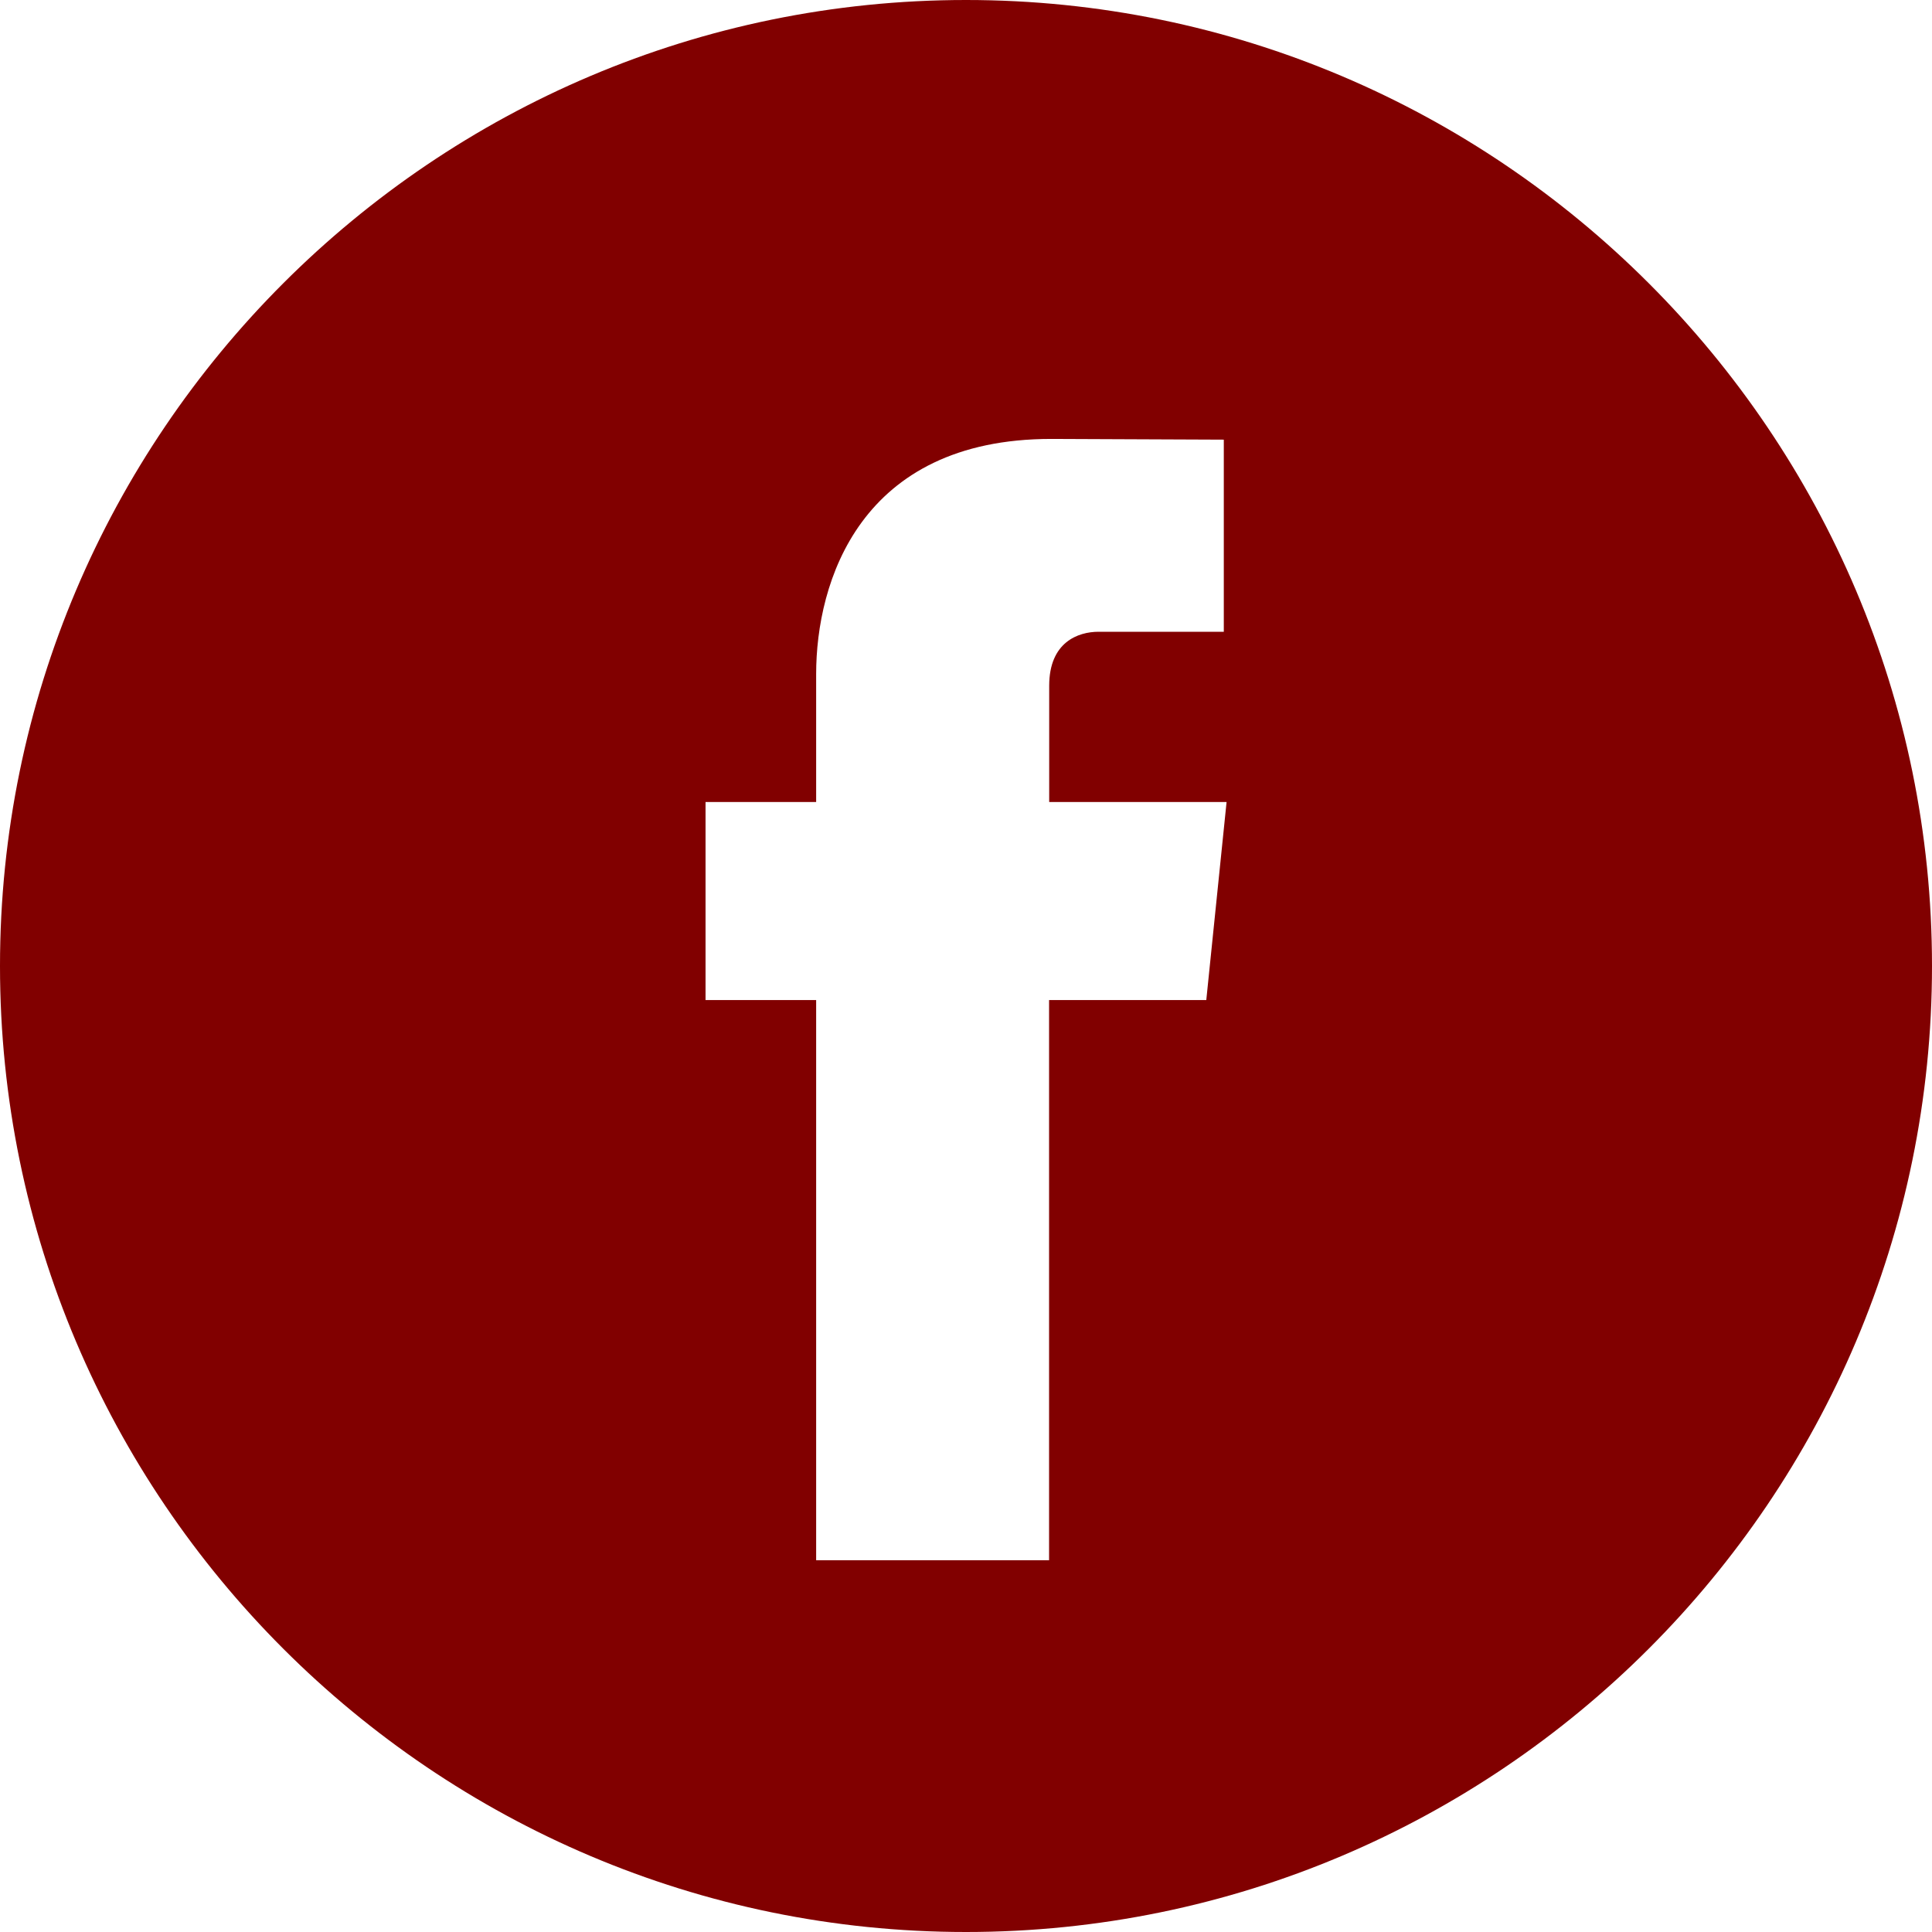
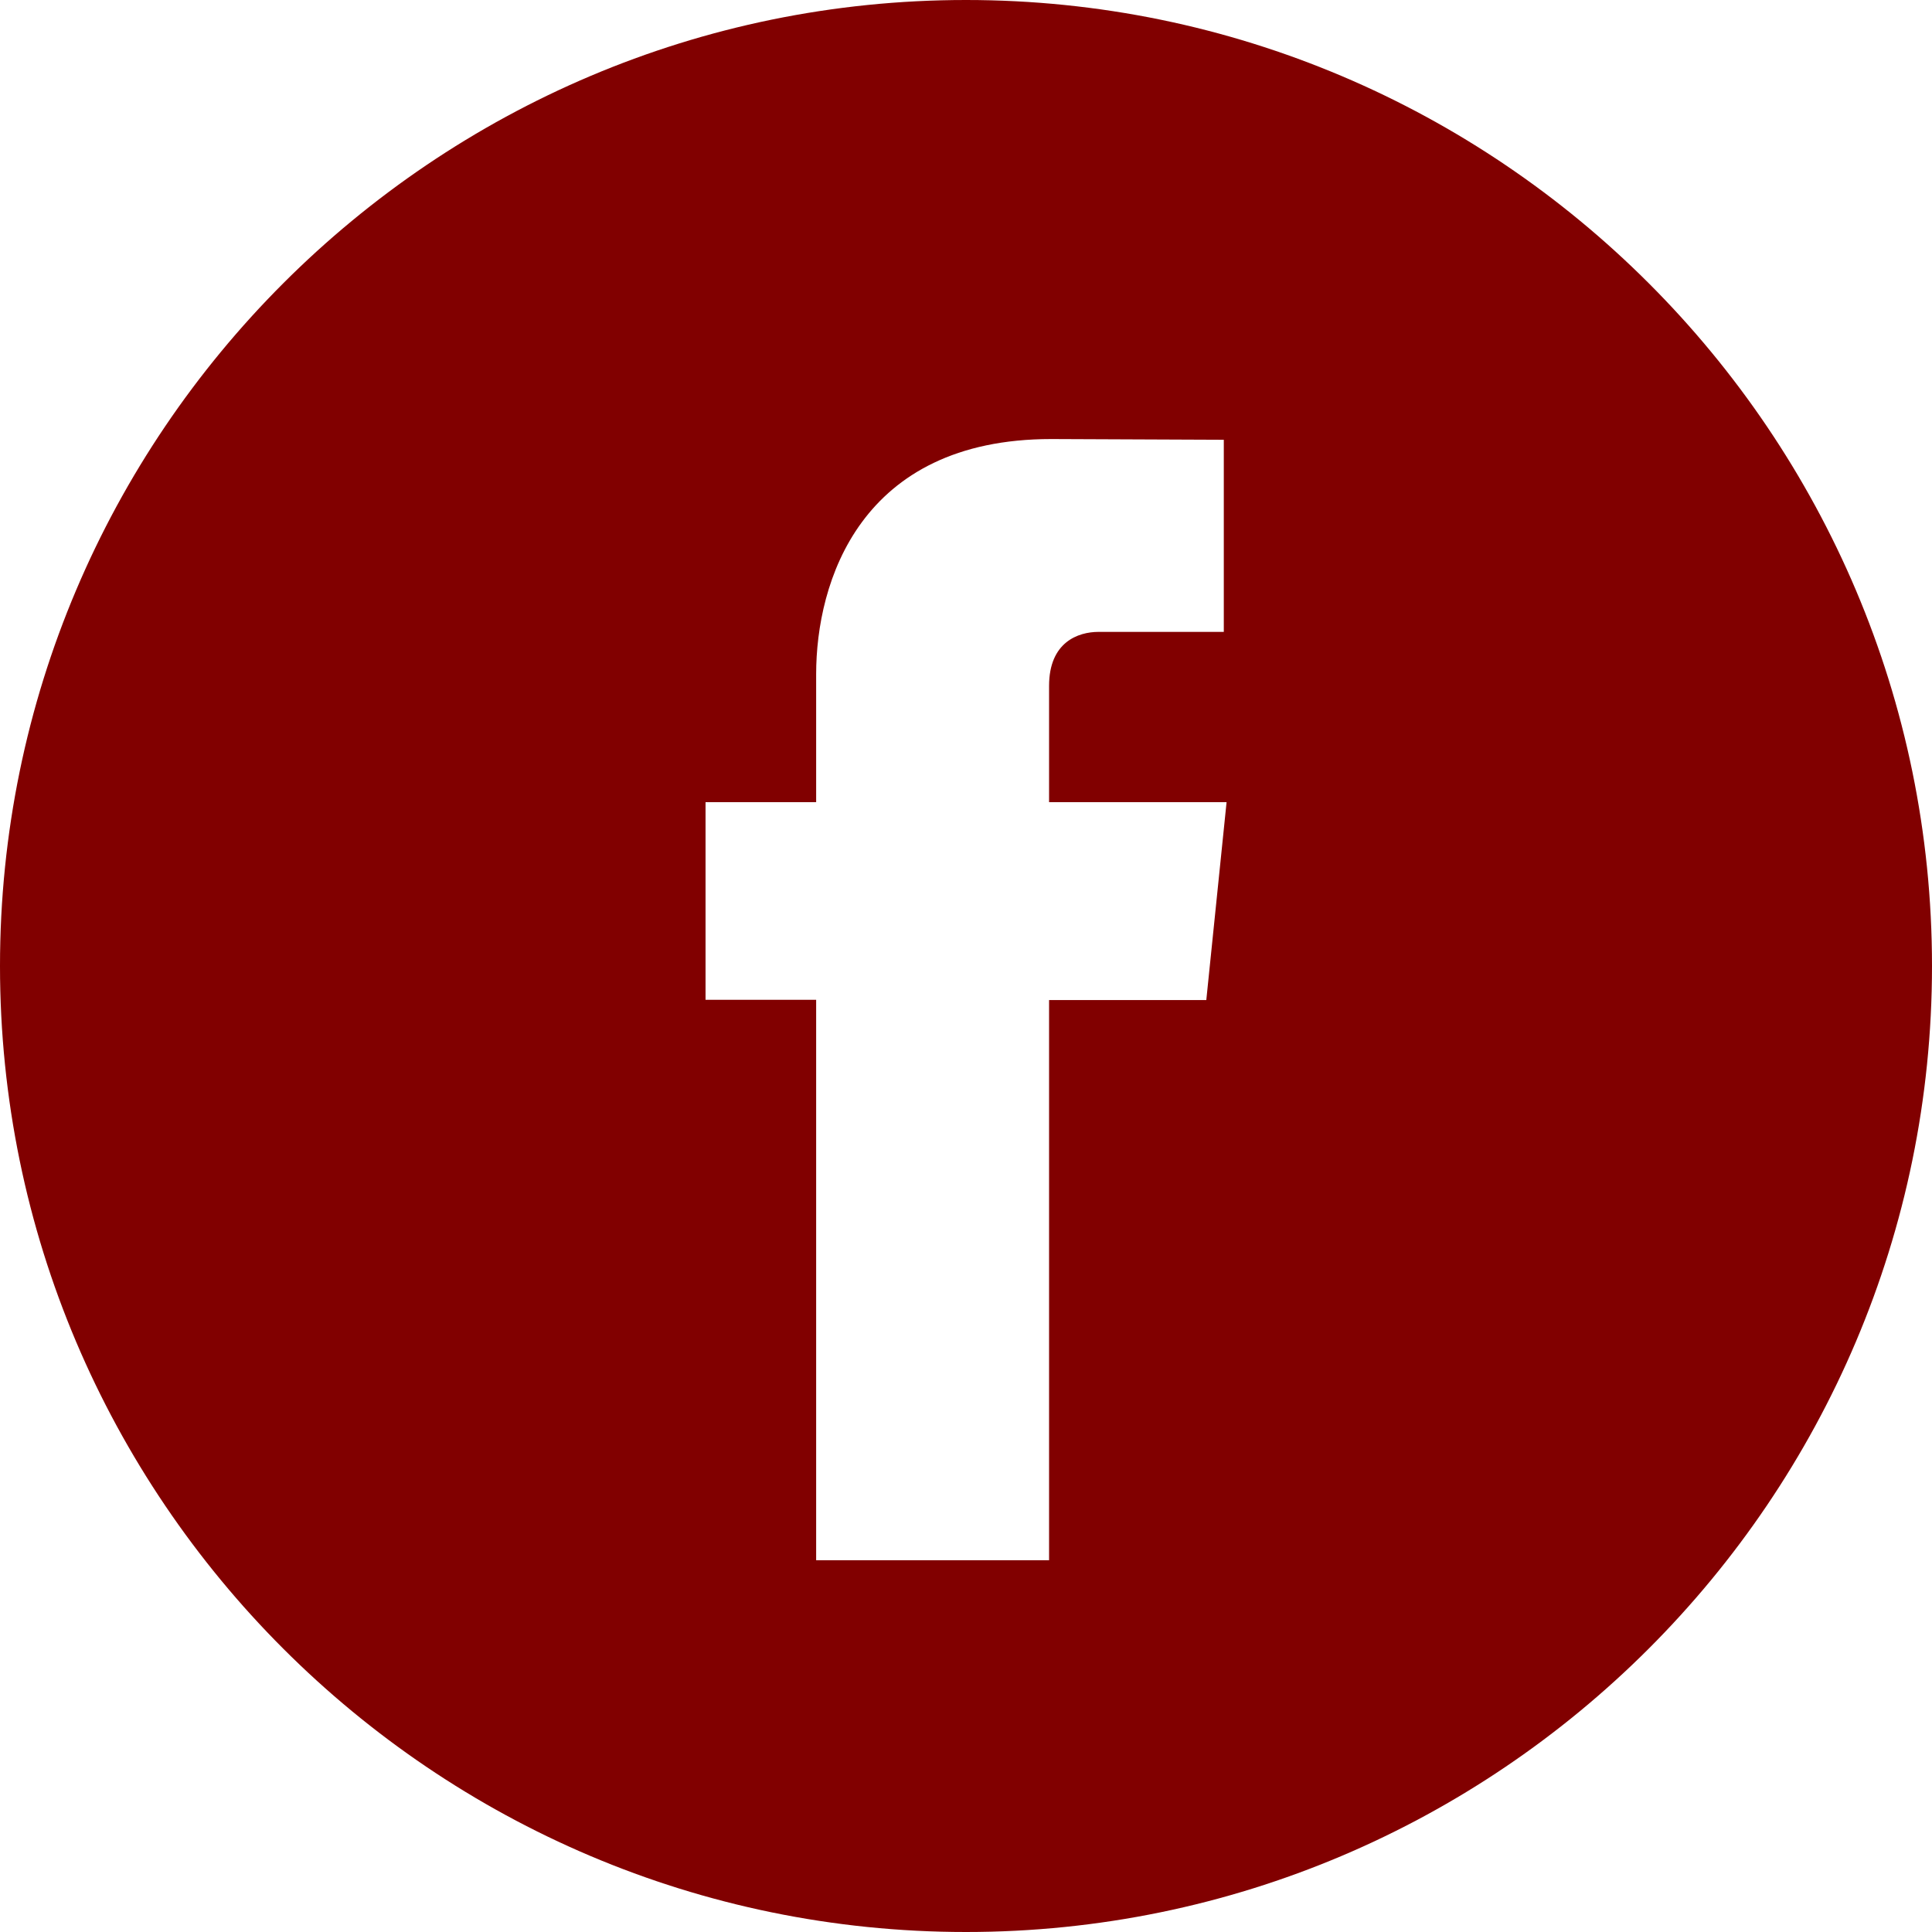
- <svg xmlns="http://www.w3.org/2000/svg" width="16" height="16" viewBox="0 0 16 16" fill="none">
-   <path fill-rule="evenodd" clip-rule="evenodd" d="M8 0C3.589 0 0 3.589 0 8C0 12.411 3.589 16 8 16C12.411 16 16 12.411 16 8C16 3.589 12.412 0 8 0ZM9.99 8.282H8.688C8.688 10.361 8.688 12.921 8.688 12.921H6.759C6.759 12.921 6.759 10.386 6.759 8.282H5.843V6.642H6.759V5.582C6.759 4.822 7.12 3.635 8.706 3.635L10.135 3.641V5.232C10.135 5.232 9.266 5.232 9.098 5.232C8.929 5.232 8.689 5.317 8.689 5.679V6.642H10.158L9.99 8.282Z" fill="#810000" />
+ <svg xmlns="http://www.w3.org/2000/svg" width="16" height="16" fill="none">
+   <path fill-rule="evenodd" clip-rule="evenodd" d="M8 0C3.589 0 0 3.589 0 8c0 4.41 3.589 8 8 8 4.41 0 8-3.59 8-8 0-4.411-3.588-8-8-8zm1.99 8.282H8.688v4.639H6.759V8.28h-.916V6.643h.916v-1.06c0-.76.361-1.947 1.947-1.947l1.429.006v1.591H9.098c-.17 0-.41.085-.41.447v.963h1.47l-.168 1.64z" fill="#810000" />
</svg>
